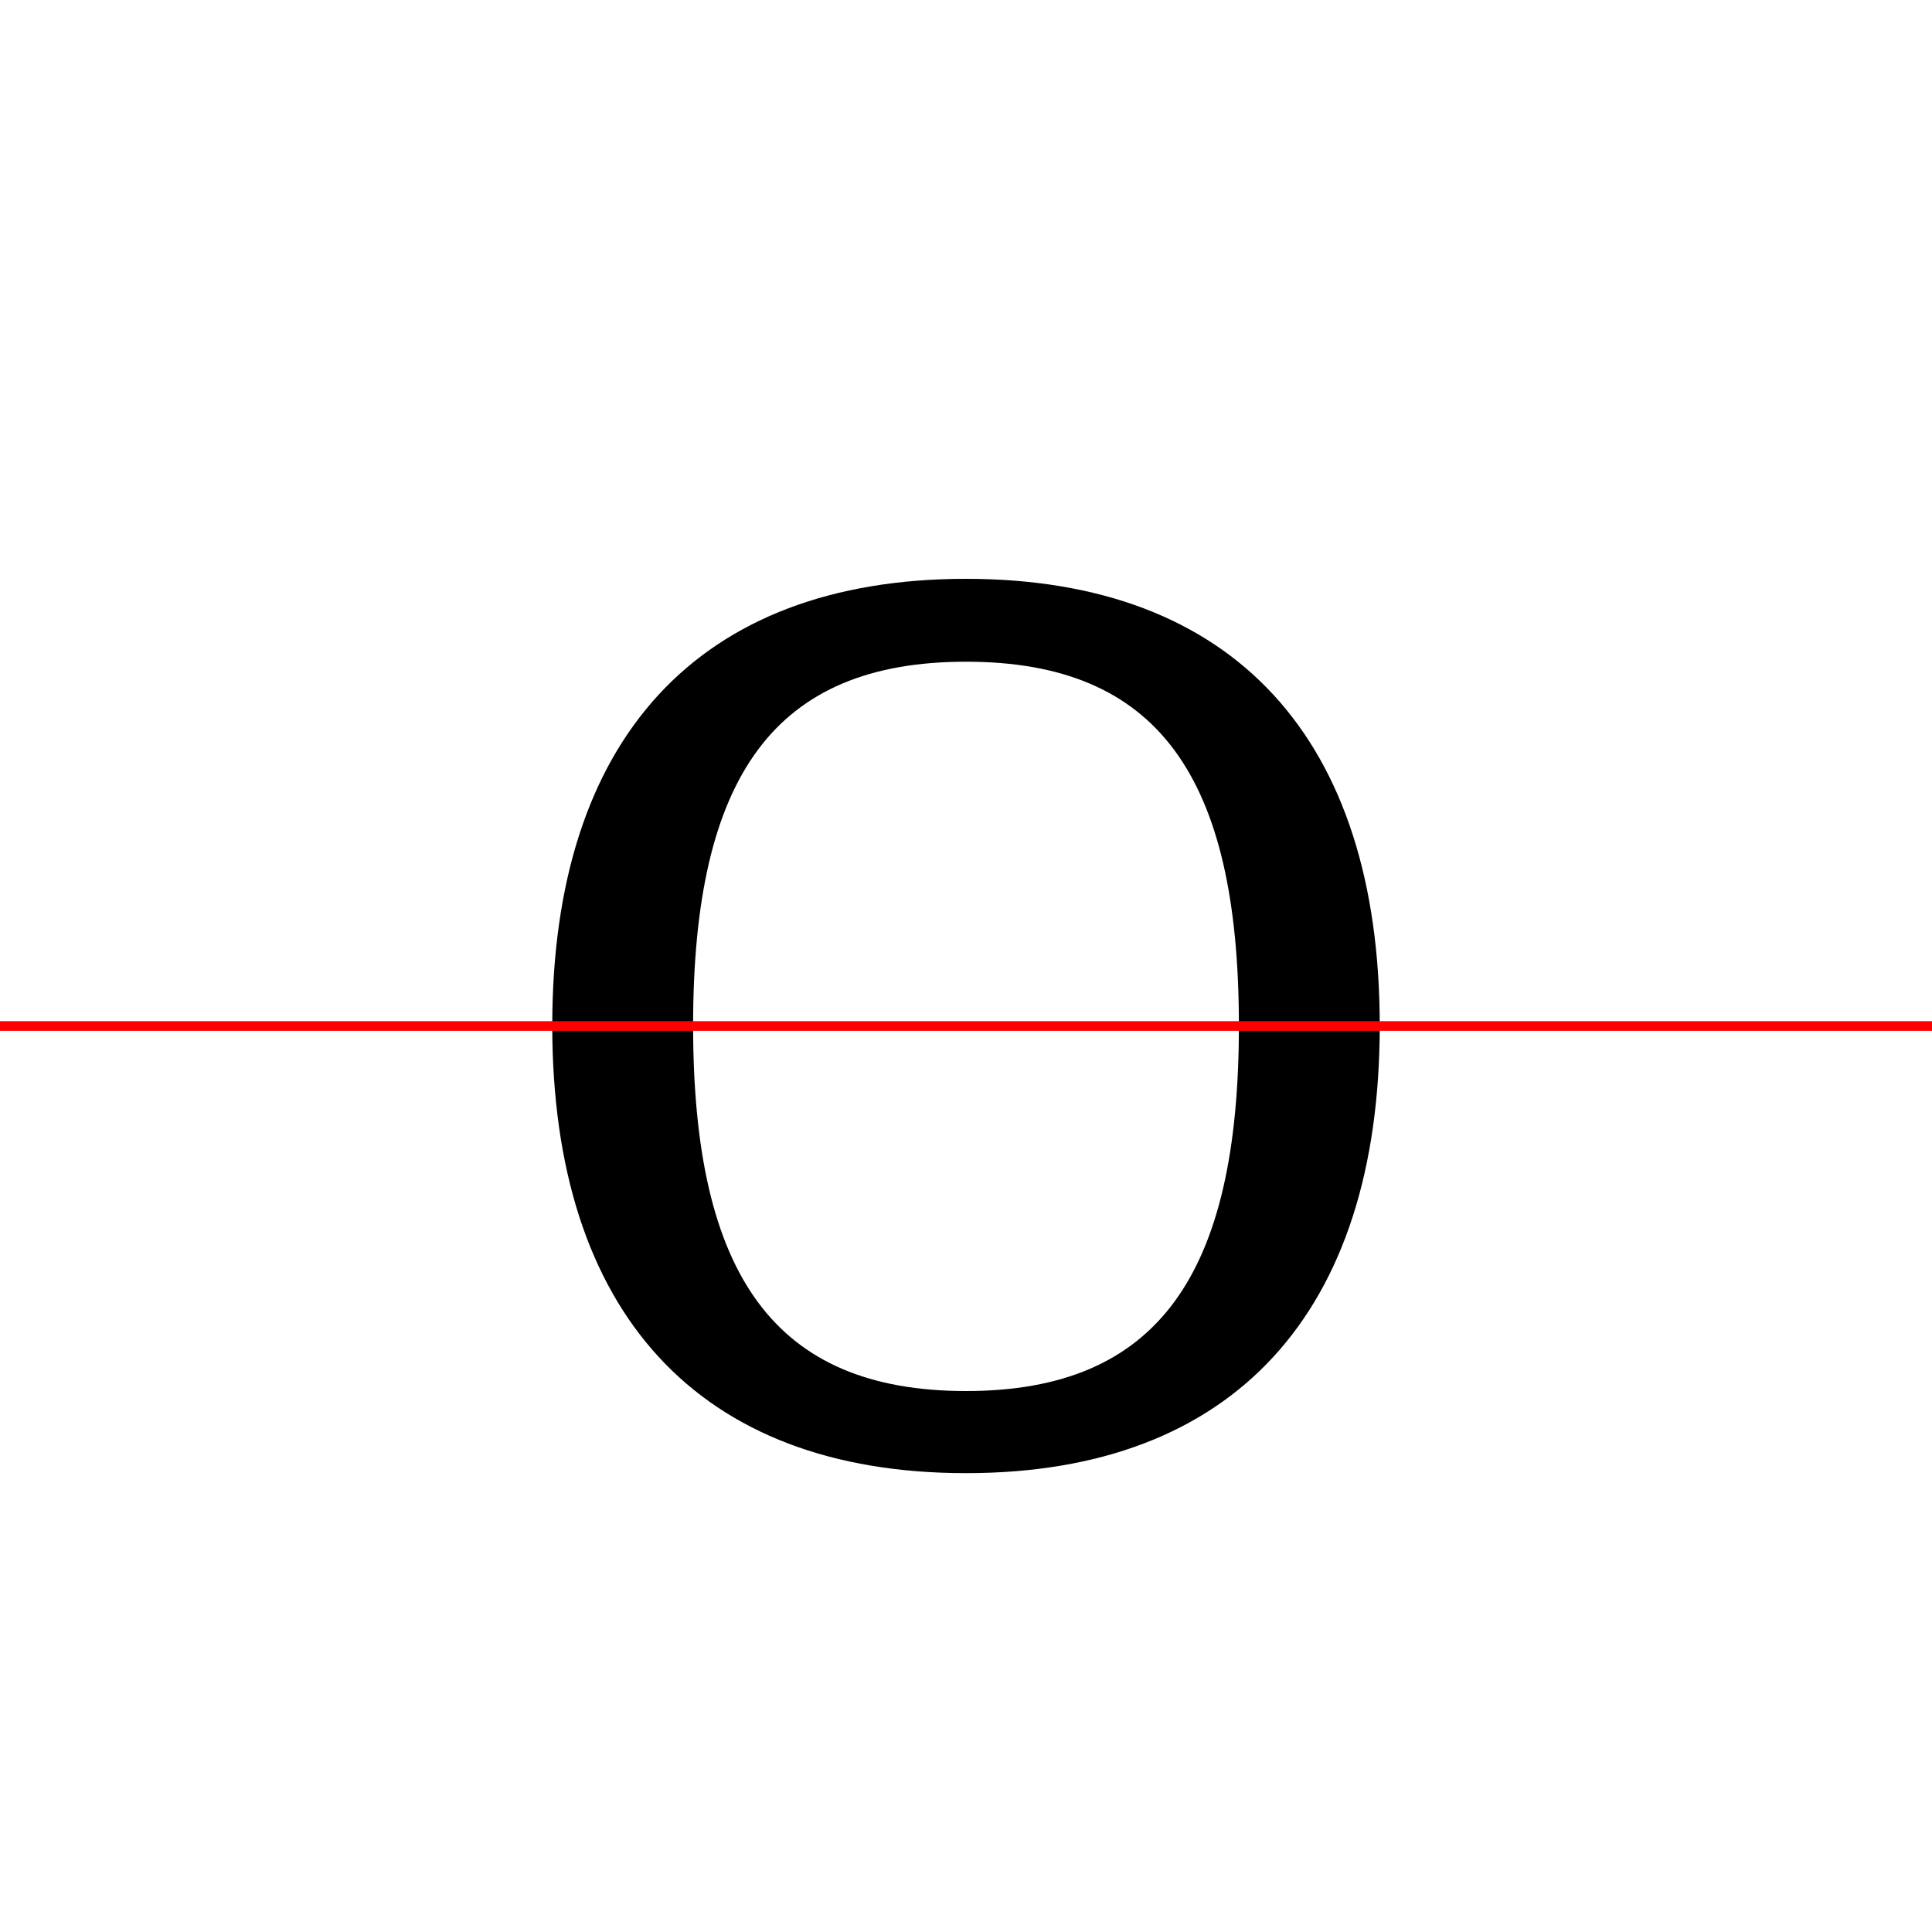
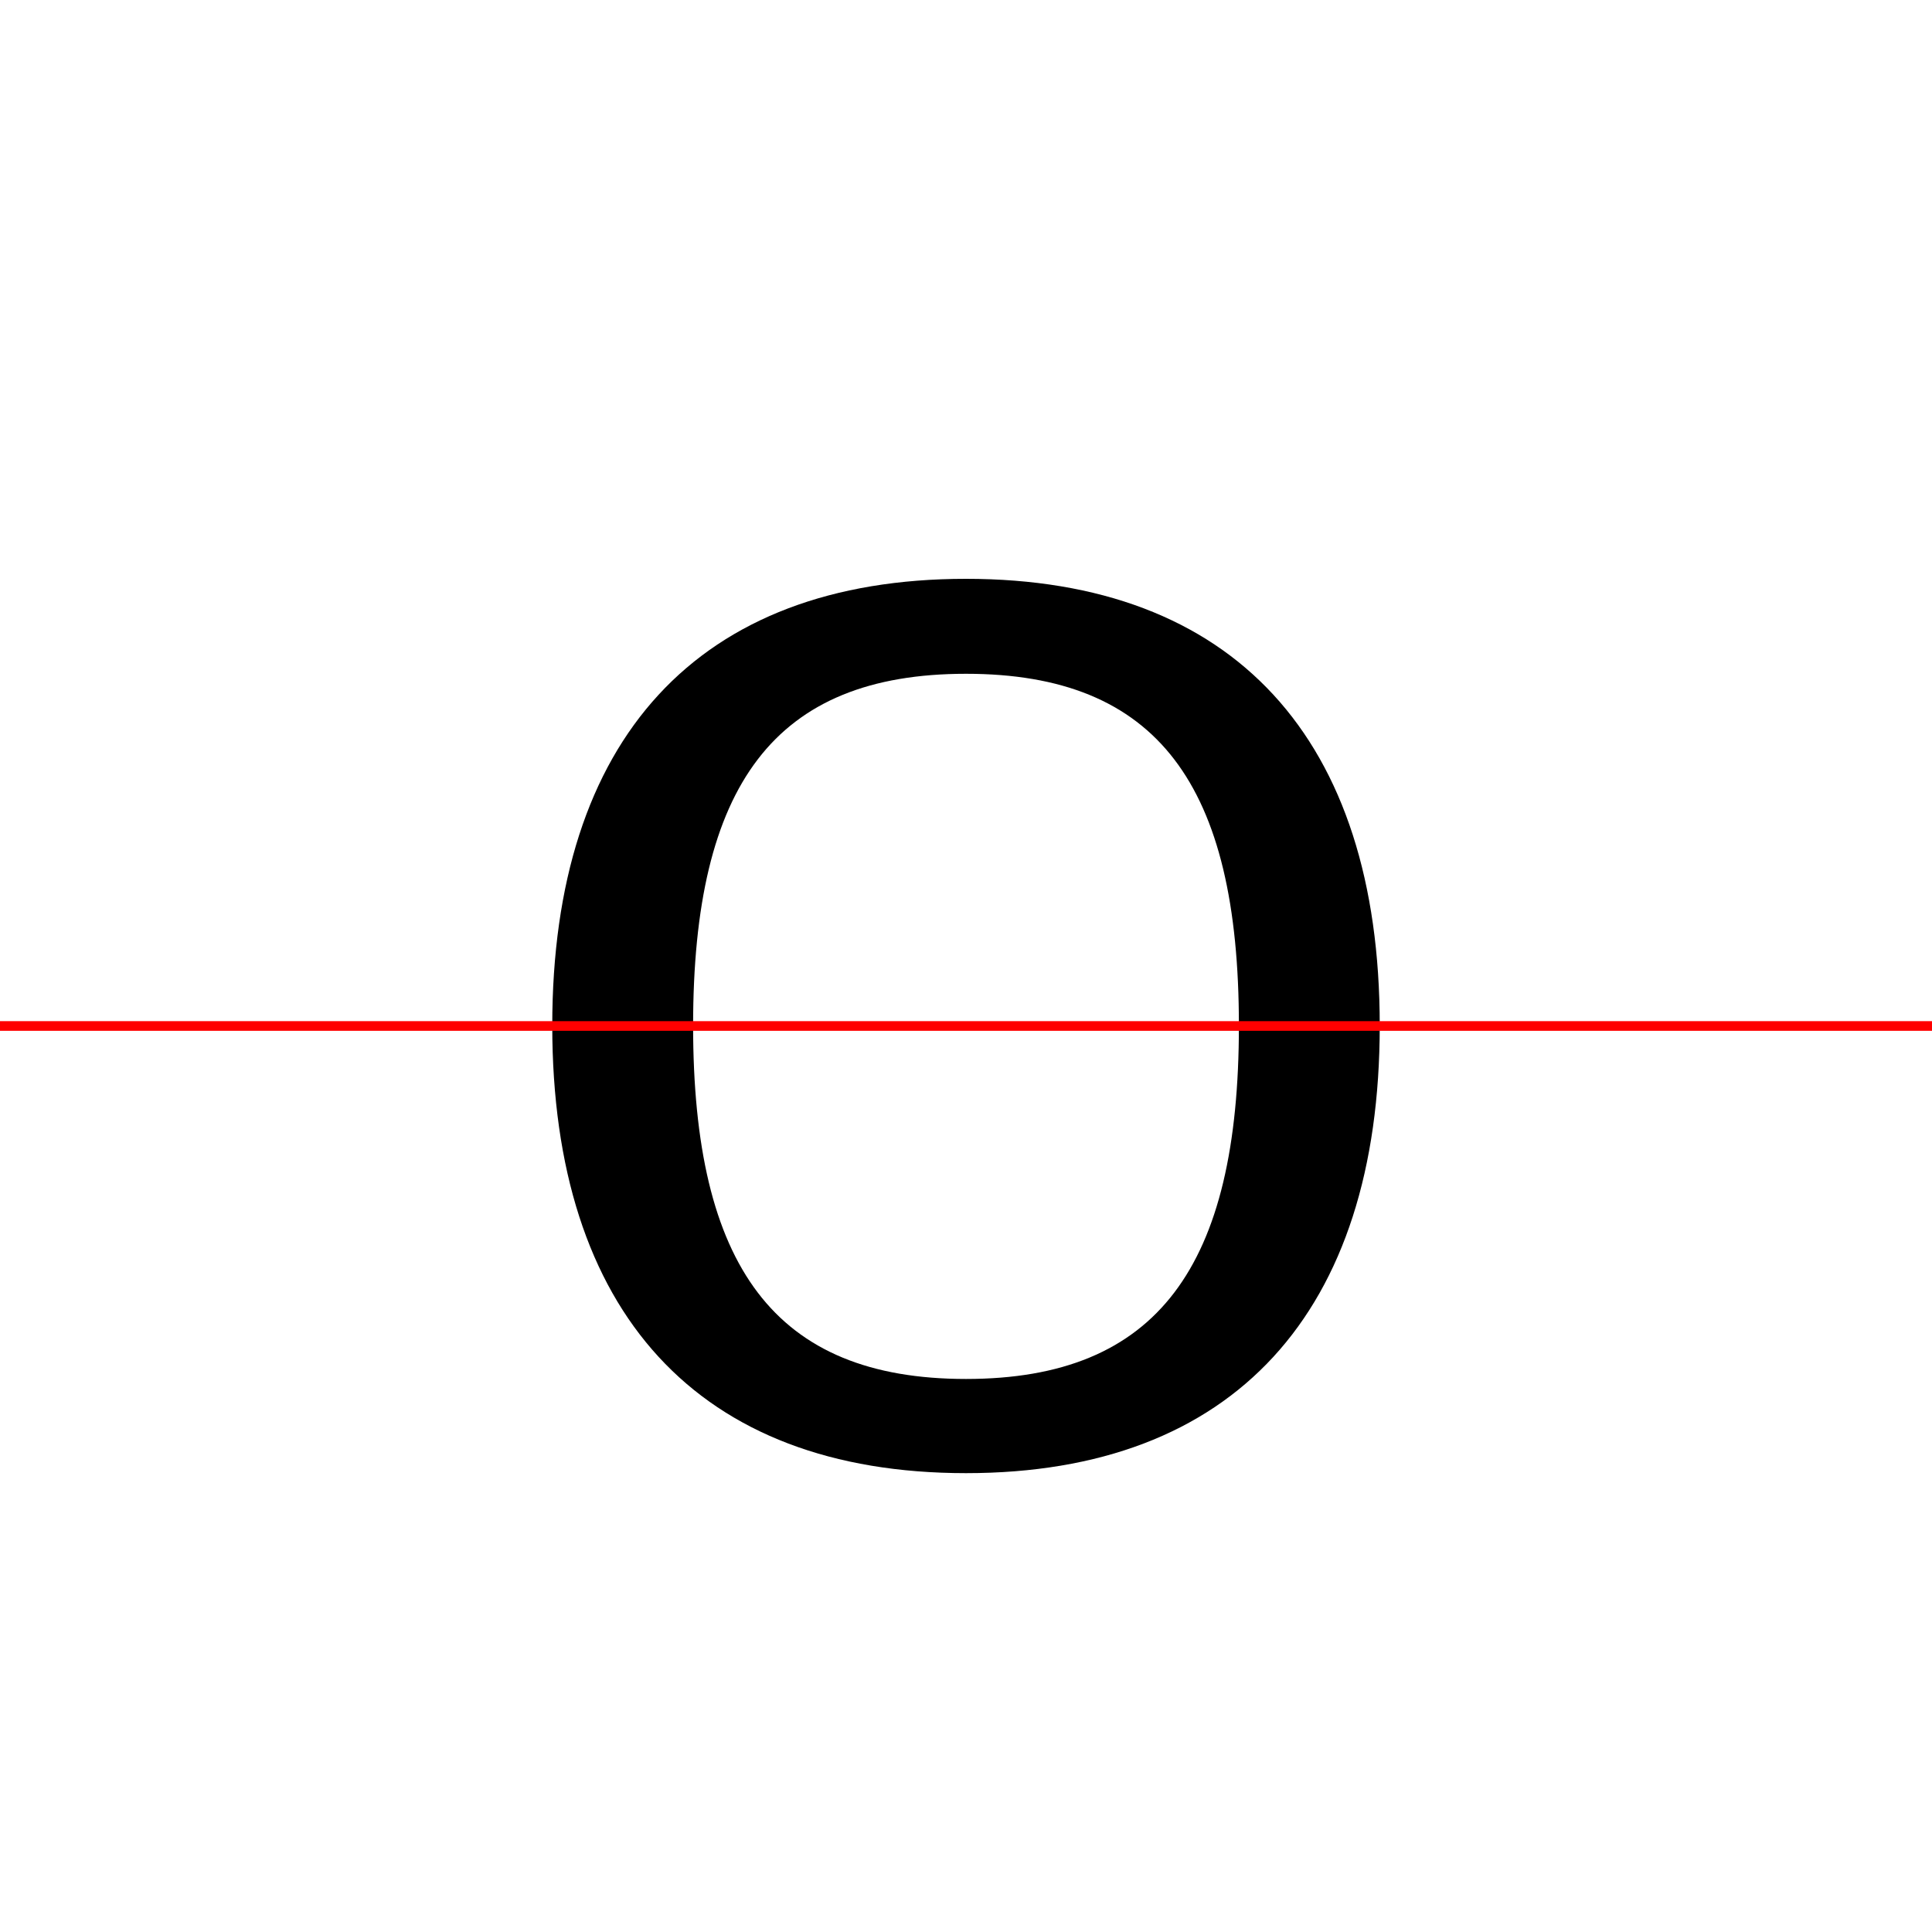
<svg xmlns="http://www.w3.org/2000/svg" width="200" height="200" viewBox="0 0 200 200" version="1.1">
  <path d="M0,0 l200,0 l0,200 l-200,0 Z M0,0" fill="rgb(255,255,255)" transform="matrix(1,0,0,-1,0,200)" />
  <clipPath id="clip363">
    <path clip-rule="evenodd" d="M0,43.79 l200,0 l0,200 l-200,0 Z M0,43.79" transform="matrix(1,0,0,-1,0,150)" />
  </clipPath>
  <g clip-path="url(#clip363)">
-     <path d="M100.0,-2.5 c27.75,0,42.83,16.67,42.83,46.33 c0,29.67,-15.08,46.25,-42.83,46.25 c-27.75,0,-42.83,-16.58,-42.83,-46.25 c0,-29.67,15.08,-46.33,42.83,-46.33 Z M100.0,6.0 c-19.83,0,-28.25,12.0,-28.25,37.83 c0,25.83,8.42,37.67,28.25,37.67 c19.83,0,28.25,-11.83,28.25,-37.67 c0,-25.83,-8.42,-37.83,-28.25,-37.83 Z M100.0,6.0" fill="rgb(0,0,0)" transform="matrix(1,0,0,-1,0,150)" />
+     <path d="M100.0,-2.5 c27.75,0,42.83,16.67,42.83,46.33 c0,29.67,-15.08,46.25,-42.83,46.25 c-27.75,0,-42.83,-16.58,-42.83,-46.25 c0,-29.67,15.08,-46.33,42.83,-46.33 Z M71.75,43.83 c0,24.92,8.42,36.42,28.25,36.42 c19.83,0,28.25,-11.5,28.25,-36.42 c0,-24.92,-8.42,-36.58,-28.25,-36.58 c-19.83,0,-28.25,11.67,-28.25,36.58 Z M71.75,43.83" fill="rgb(0,0,0)" transform="matrix(1,0,0,-1,0,150)" />
  </g>
  <clipPath id="clip364">
    <path clip-rule="evenodd" d="M0,-50 l200,0 l0,93.79 l-200,0 Z M0,-50" transform="matrix(1,0,0,-1,0,150)" />
  </clipPath>
  <g clip-path="url(#clip364)">
-     <path d="M100.0,-2.5 c27.75,0,42.83,16.67,42.83,46.33 c0,29.67,-15.08,46.25,-42.83,46.25 c-27.75,0,-42.83,-16.58,-42.83,-46.25 c0,-29.67,15.08,-46.33,42.83,-46.33 Z M100.0,6.0 c-19.83,0,-28.25,12.0,-28.25,37.83 c0,25.83,8.42,37.67,28.25,37.67 c19.83,0,28.25,-11.83,28.25,-37.67 c0,-25.83,-8.42,-37.83,-28.25,-37.83 Z M100.0,6.0" fill="rgb(0,0,0)" transform="matrix(1,0,0,-1,0,150)" />
+     <path d="M100.0,-2.5 c27.75,0,42.83,16.67,42.83,46.33 c0,29.67,-15.08,46.25,-42.83,46.25 c-27.75,0,-42.83,-16.58,-42.83,-46.25 c0,-29.67,15.08,-46.33,42.83,-46.33 Z M71.75,43.83 c0,24.92,8.42,36.42,28.25,36.42 c19.83,0,28.25,-11.5,28.25,-36.42 c0,-24.92,-8.42,-36.58,-28.25,-36.58 c-19.83,0,-28.25,11.67,-28.25,36.58 Z M71.75,43.83" fill="rgb(0,0,0)" transform="matrix(1,0,0,-1,0,150)" />
  </g>
  <path d="M0,43.79 l200,0" fill="none" stroke="rgb(255,0,0)" stroke-width="1" transform="matrix(1,0,0,-1,0,150)" />
</svg>
